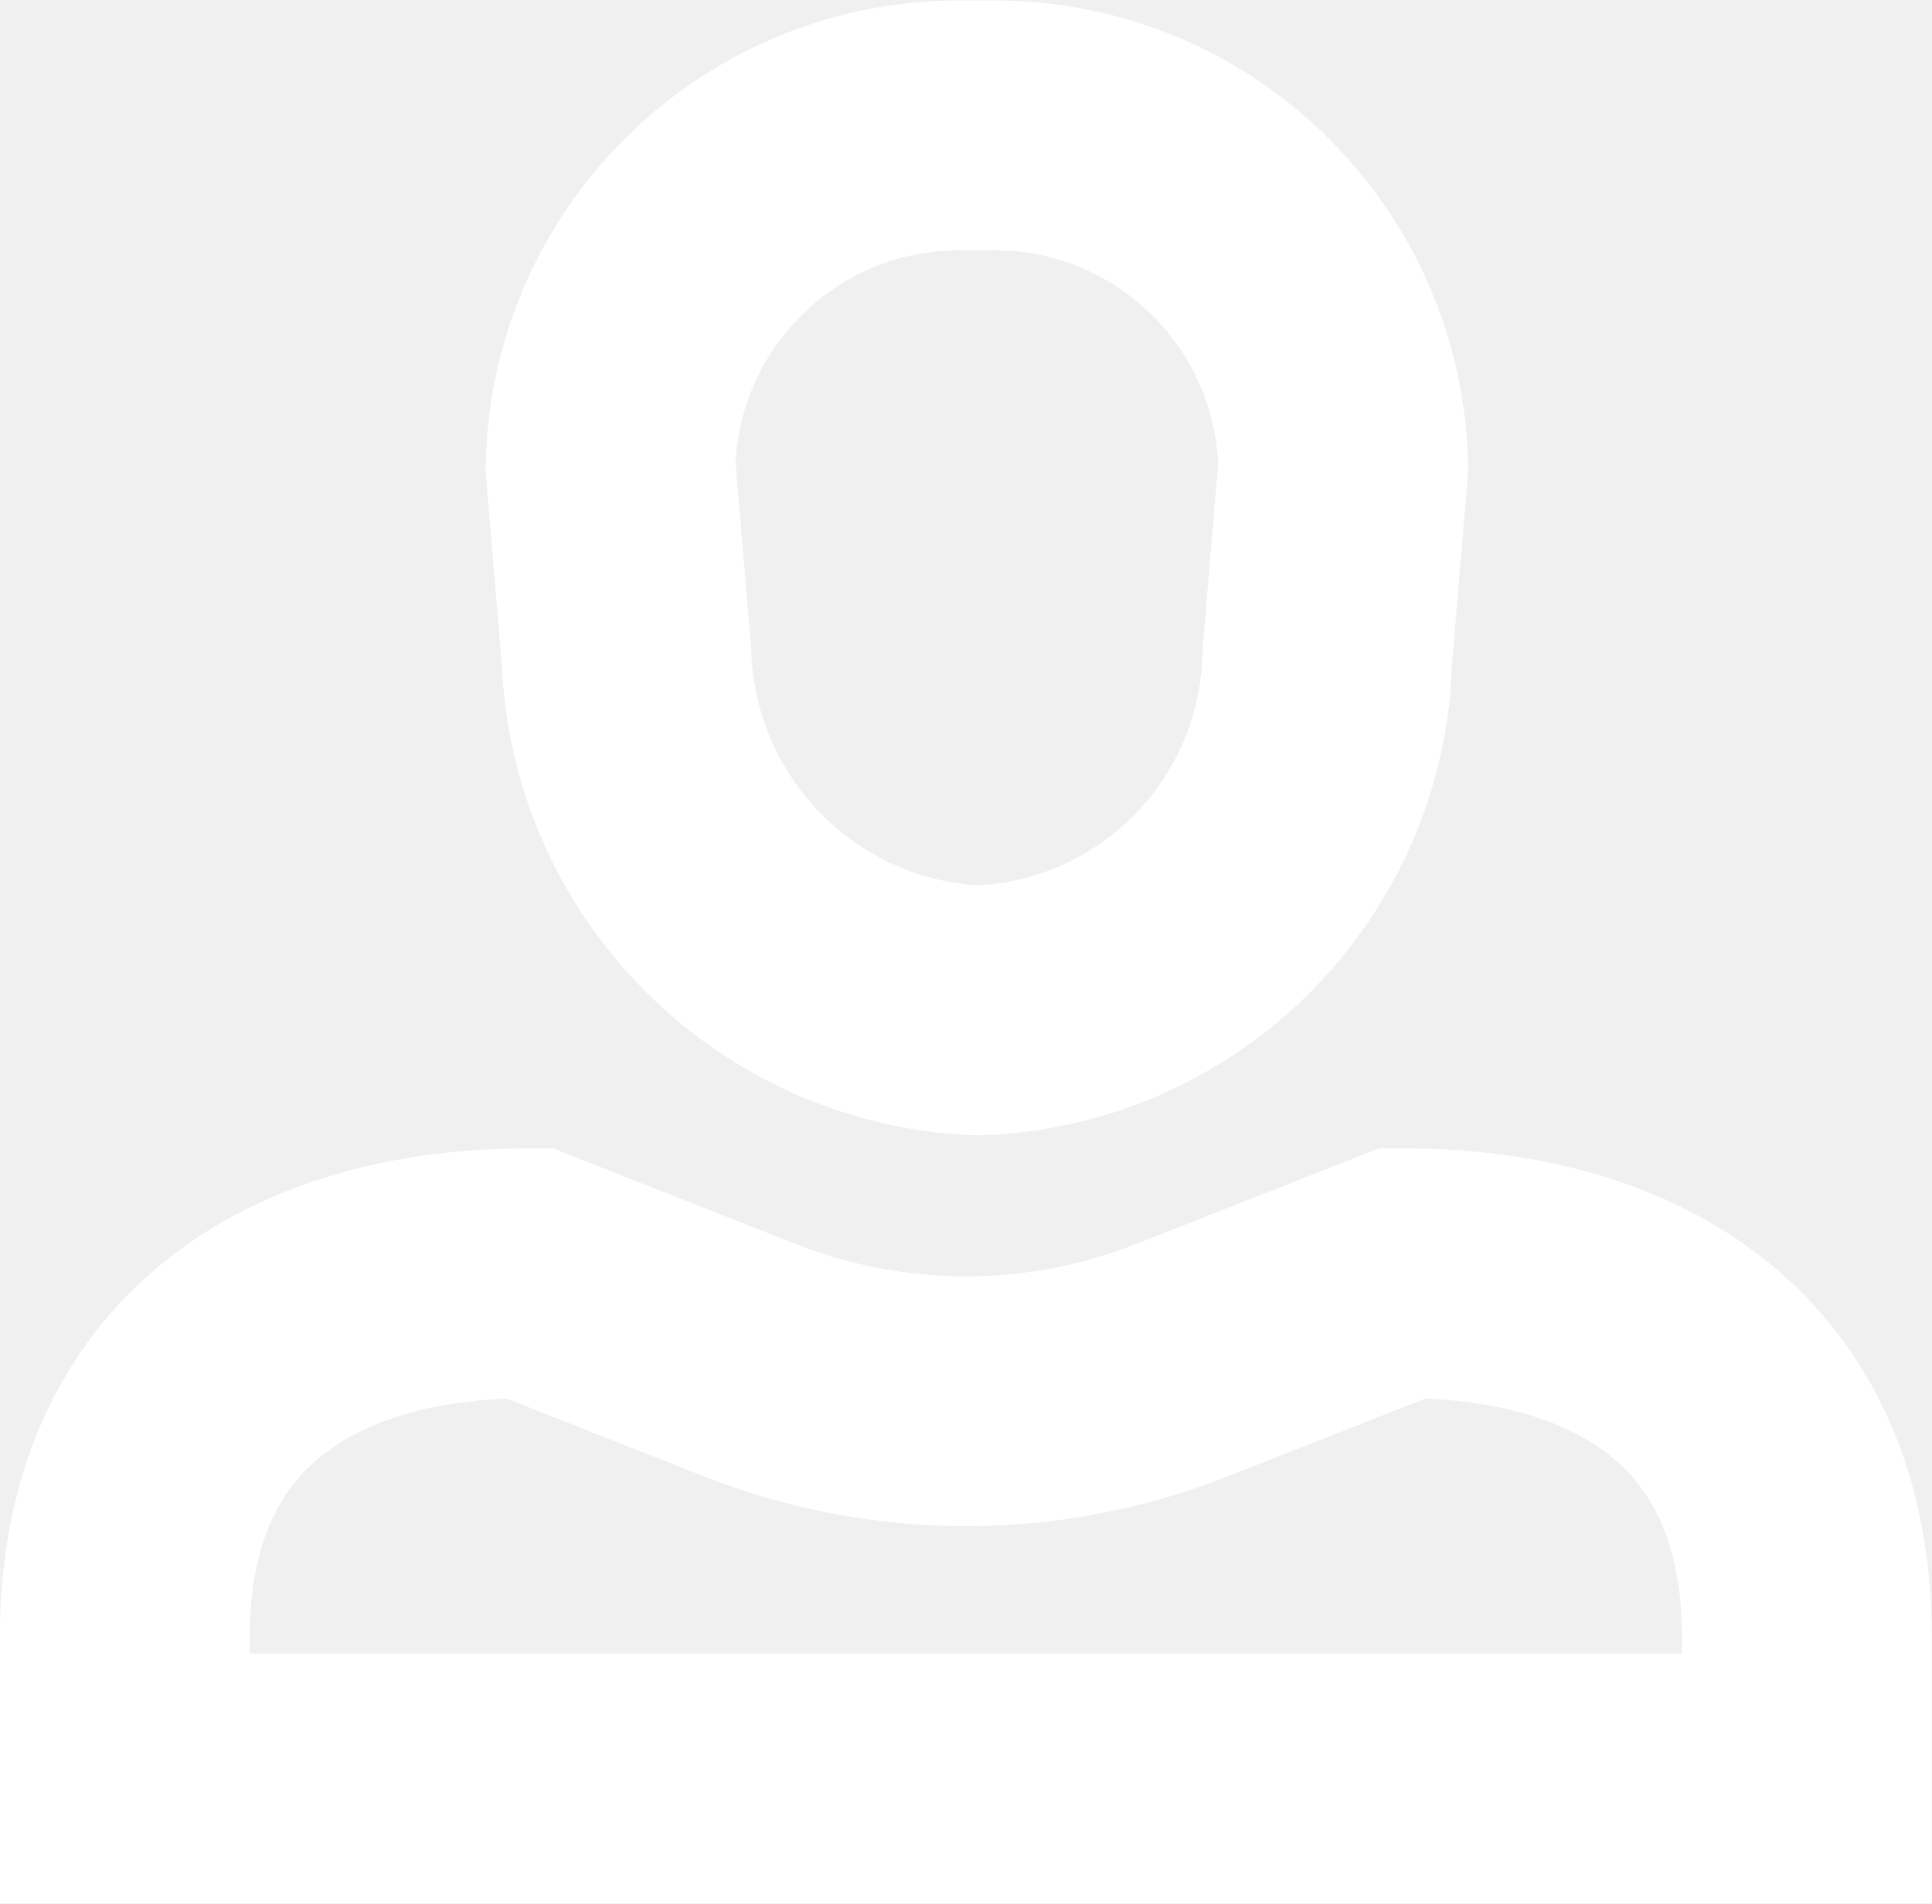
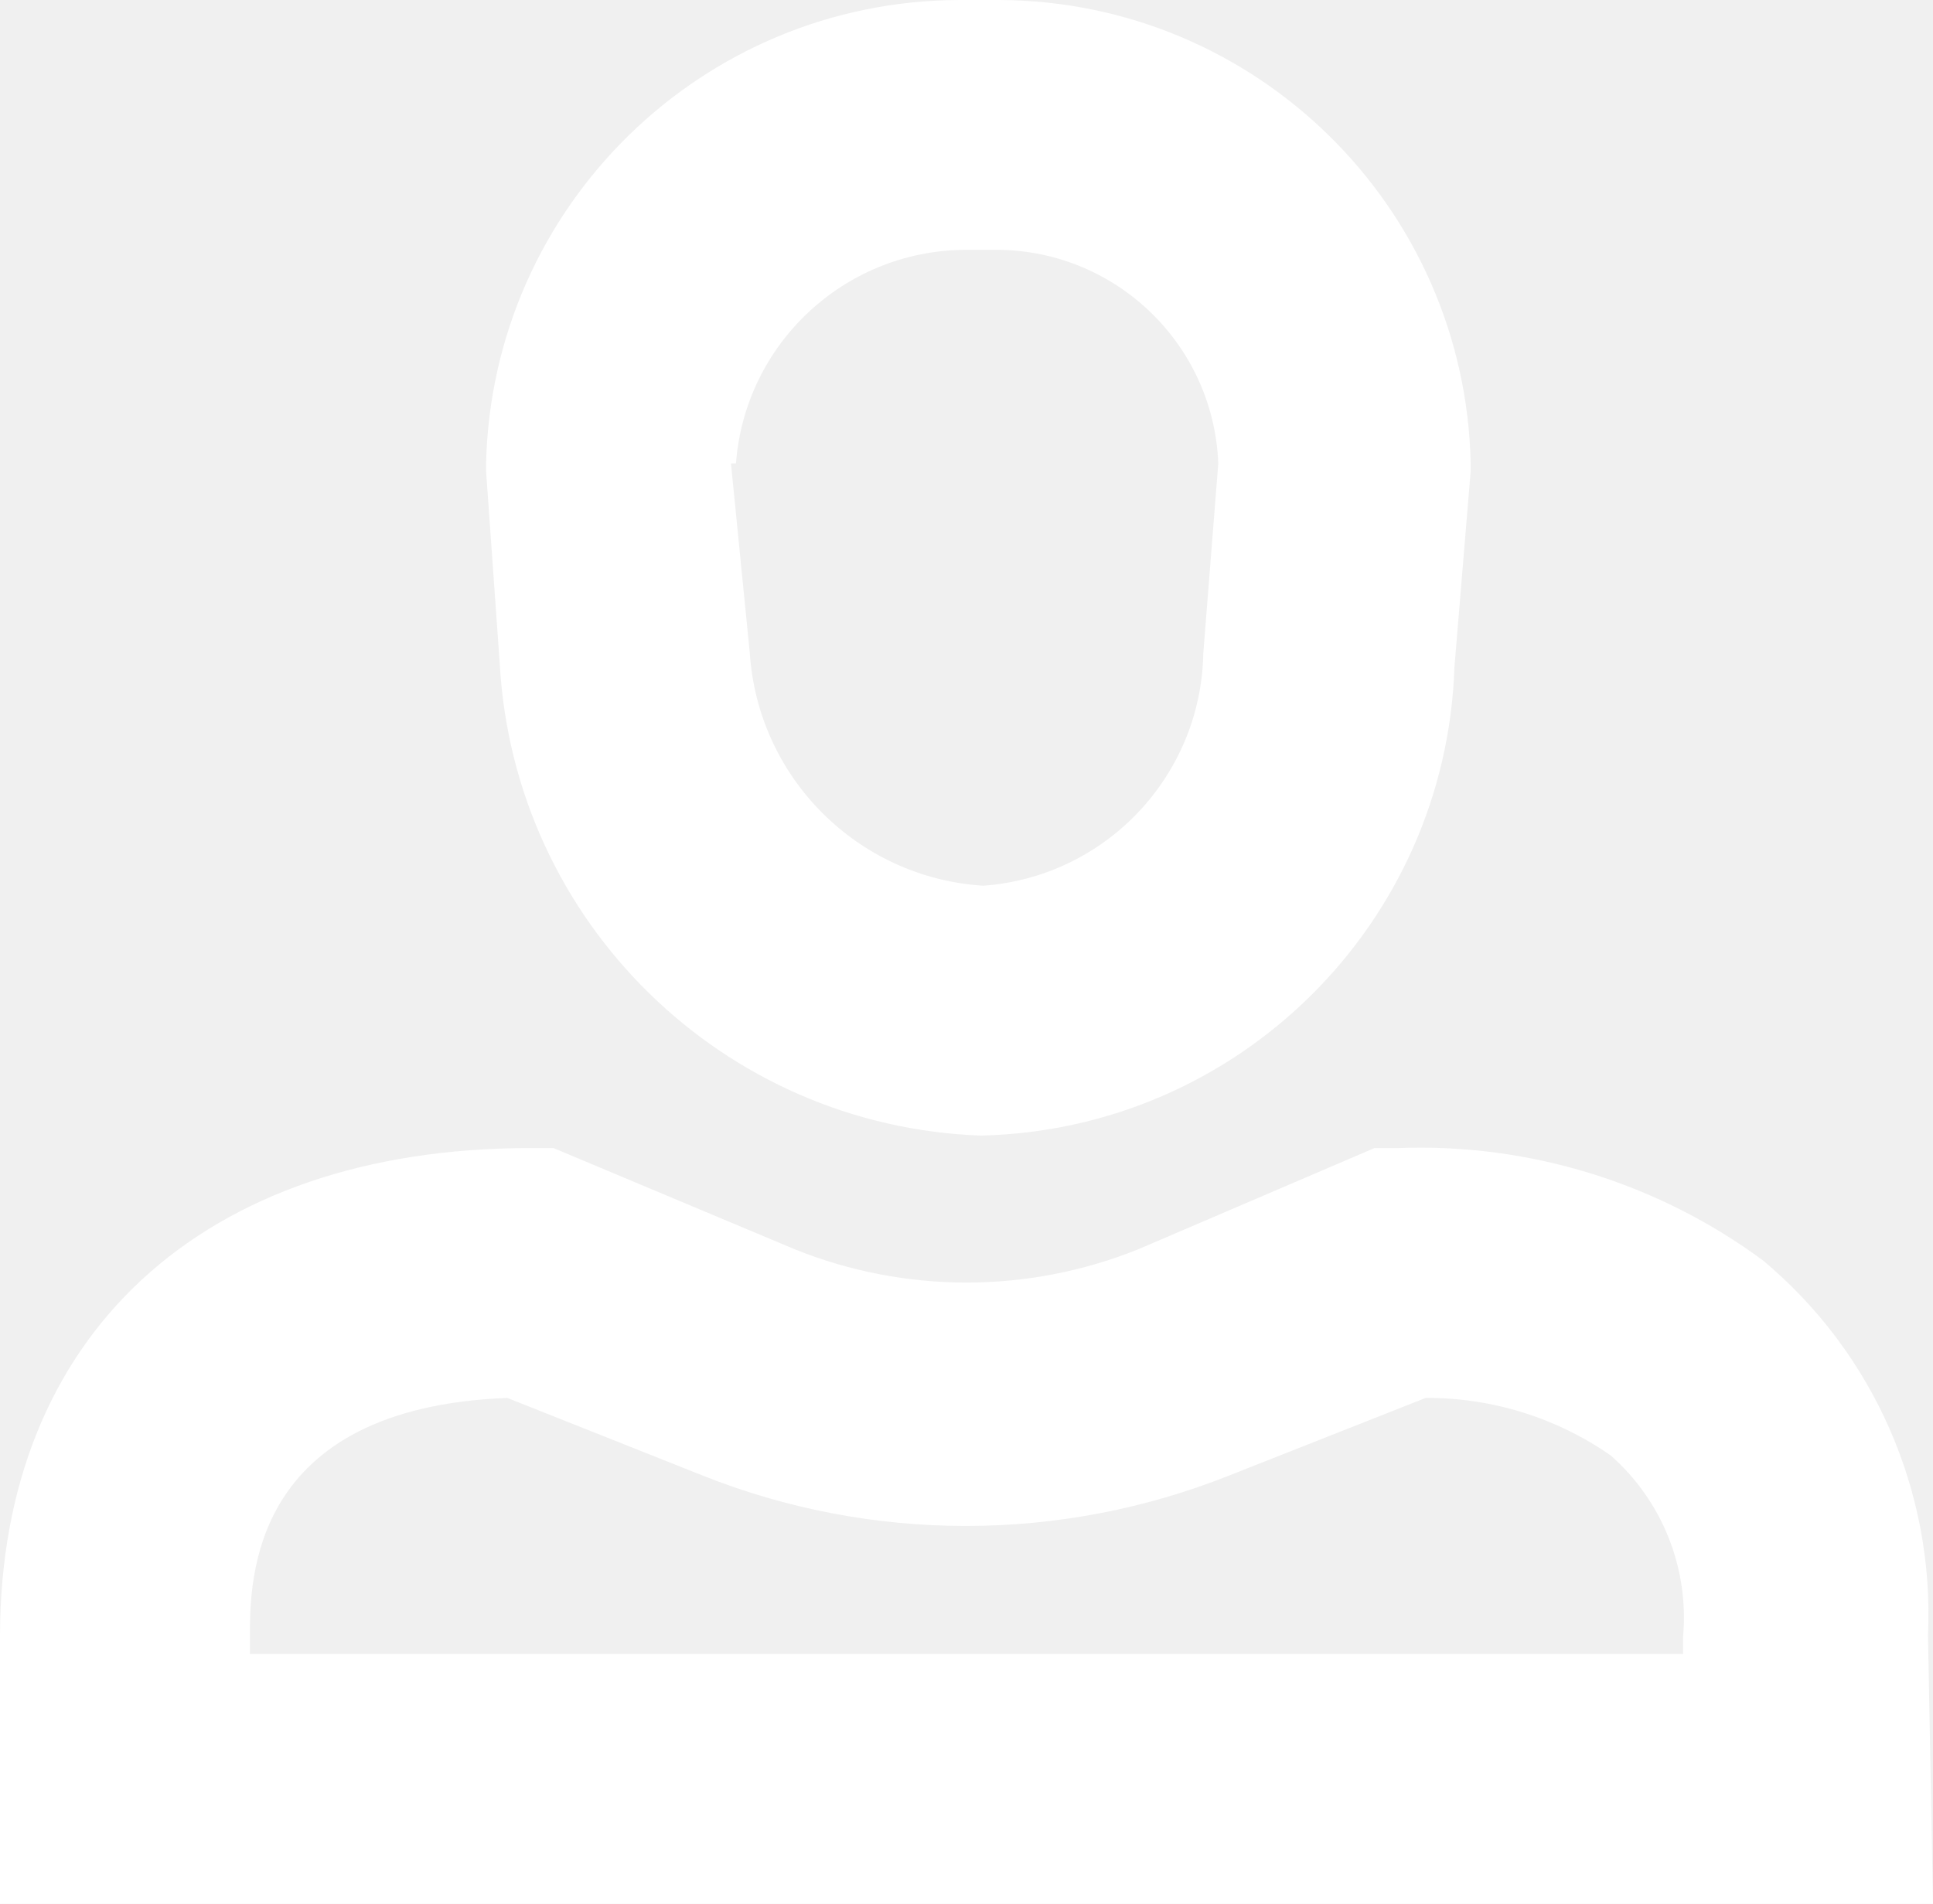
- <svg xmlns="http://www.w3.org/2000/svg" width="15.467" height="15.239" viewBox="0 0 15.467 15.239">
+ <svg xmlns="http://www.w3.org/2000/svg" viewBox="0 0 15.47 15.24">
  <defs>
-     <style>.a{fill:none;stroke:#fff;stroke-miterlimit:10;stroke-width:2px;}</style>
+     <style>.cls-1{fill:#fff;}</style>
  </defs>
-   <g transform="translate(-912.015 -620.241)">
-     <path class="a" d="M923.245,663.841l-1.755.691a4.712,4.712,0,0,1-3.485,0l-1.754-.691c-1.787,0-3.237.85-3.237,2.914v1.131h13.466v-1.131C926.481,664.691,925.032,663.841,923.245,663.841Z" transform="translate(0 -33.406)" />
-     <path class="a" d="M931.161,625.5a2.94,2.94,0,0,0,2.805,2.831,2.9,2.9,0,0,0,2.805-2.831l.127-1.521a2.792,2.792,0,0,0-2.826-2.734h-.213a2.792,2.792,0,0,0-2.826,2.734Z" transform="translate(-14.13)" />
+   <g id="Layer_2" data-name="Layer 2">
+     <g id="Layer_1-2" data-name="Layer 1">
+       <path class="cls-1" d="M15.47,15.24H0V13.1c0-2.41,1.62-3.91,4.24-3.91h.19L6.36,10a3.68,3.68,0,0,0,2.75,0L11,9.19h.19a4.62,4.62,0,0,1,2.92.9,3.69,3.69,0,0,1,1.32,3ZM2,13.24H13.47V13.1a1.73,1.73,0,0,0-.58-1.45,2.57,2.57,0,0,0-1.48-.46l-1.57.62a5.7,5.7,0,0,1-4.22,0l-1.56-.62C2,11.27,2,12.65,2,13.1Z" />
+       <path class="cls-1" d="M7.85,9.09A4,4,0,0,1,4,5.32L3.89,3.77V3.71A3.8,3.8,0,0,1,7.68,0H8a3.79,3.79,0,0,1,3.77,3.71v.06l-.13,1.57A3.88,3.88,0,0,1,7.85,9.09Zm-2-5.38L6,5.22A2,2,0,0,0,7.87,7.09,1.9,1.9,0,0,0,9.63,5.23l.12-1.52A1.78,1.78,0,0,0,7.94,2H7.71A1.85,1.85,0,0,0,5.89,3.71Z" />
+     </g>
  </g>
</svg>
